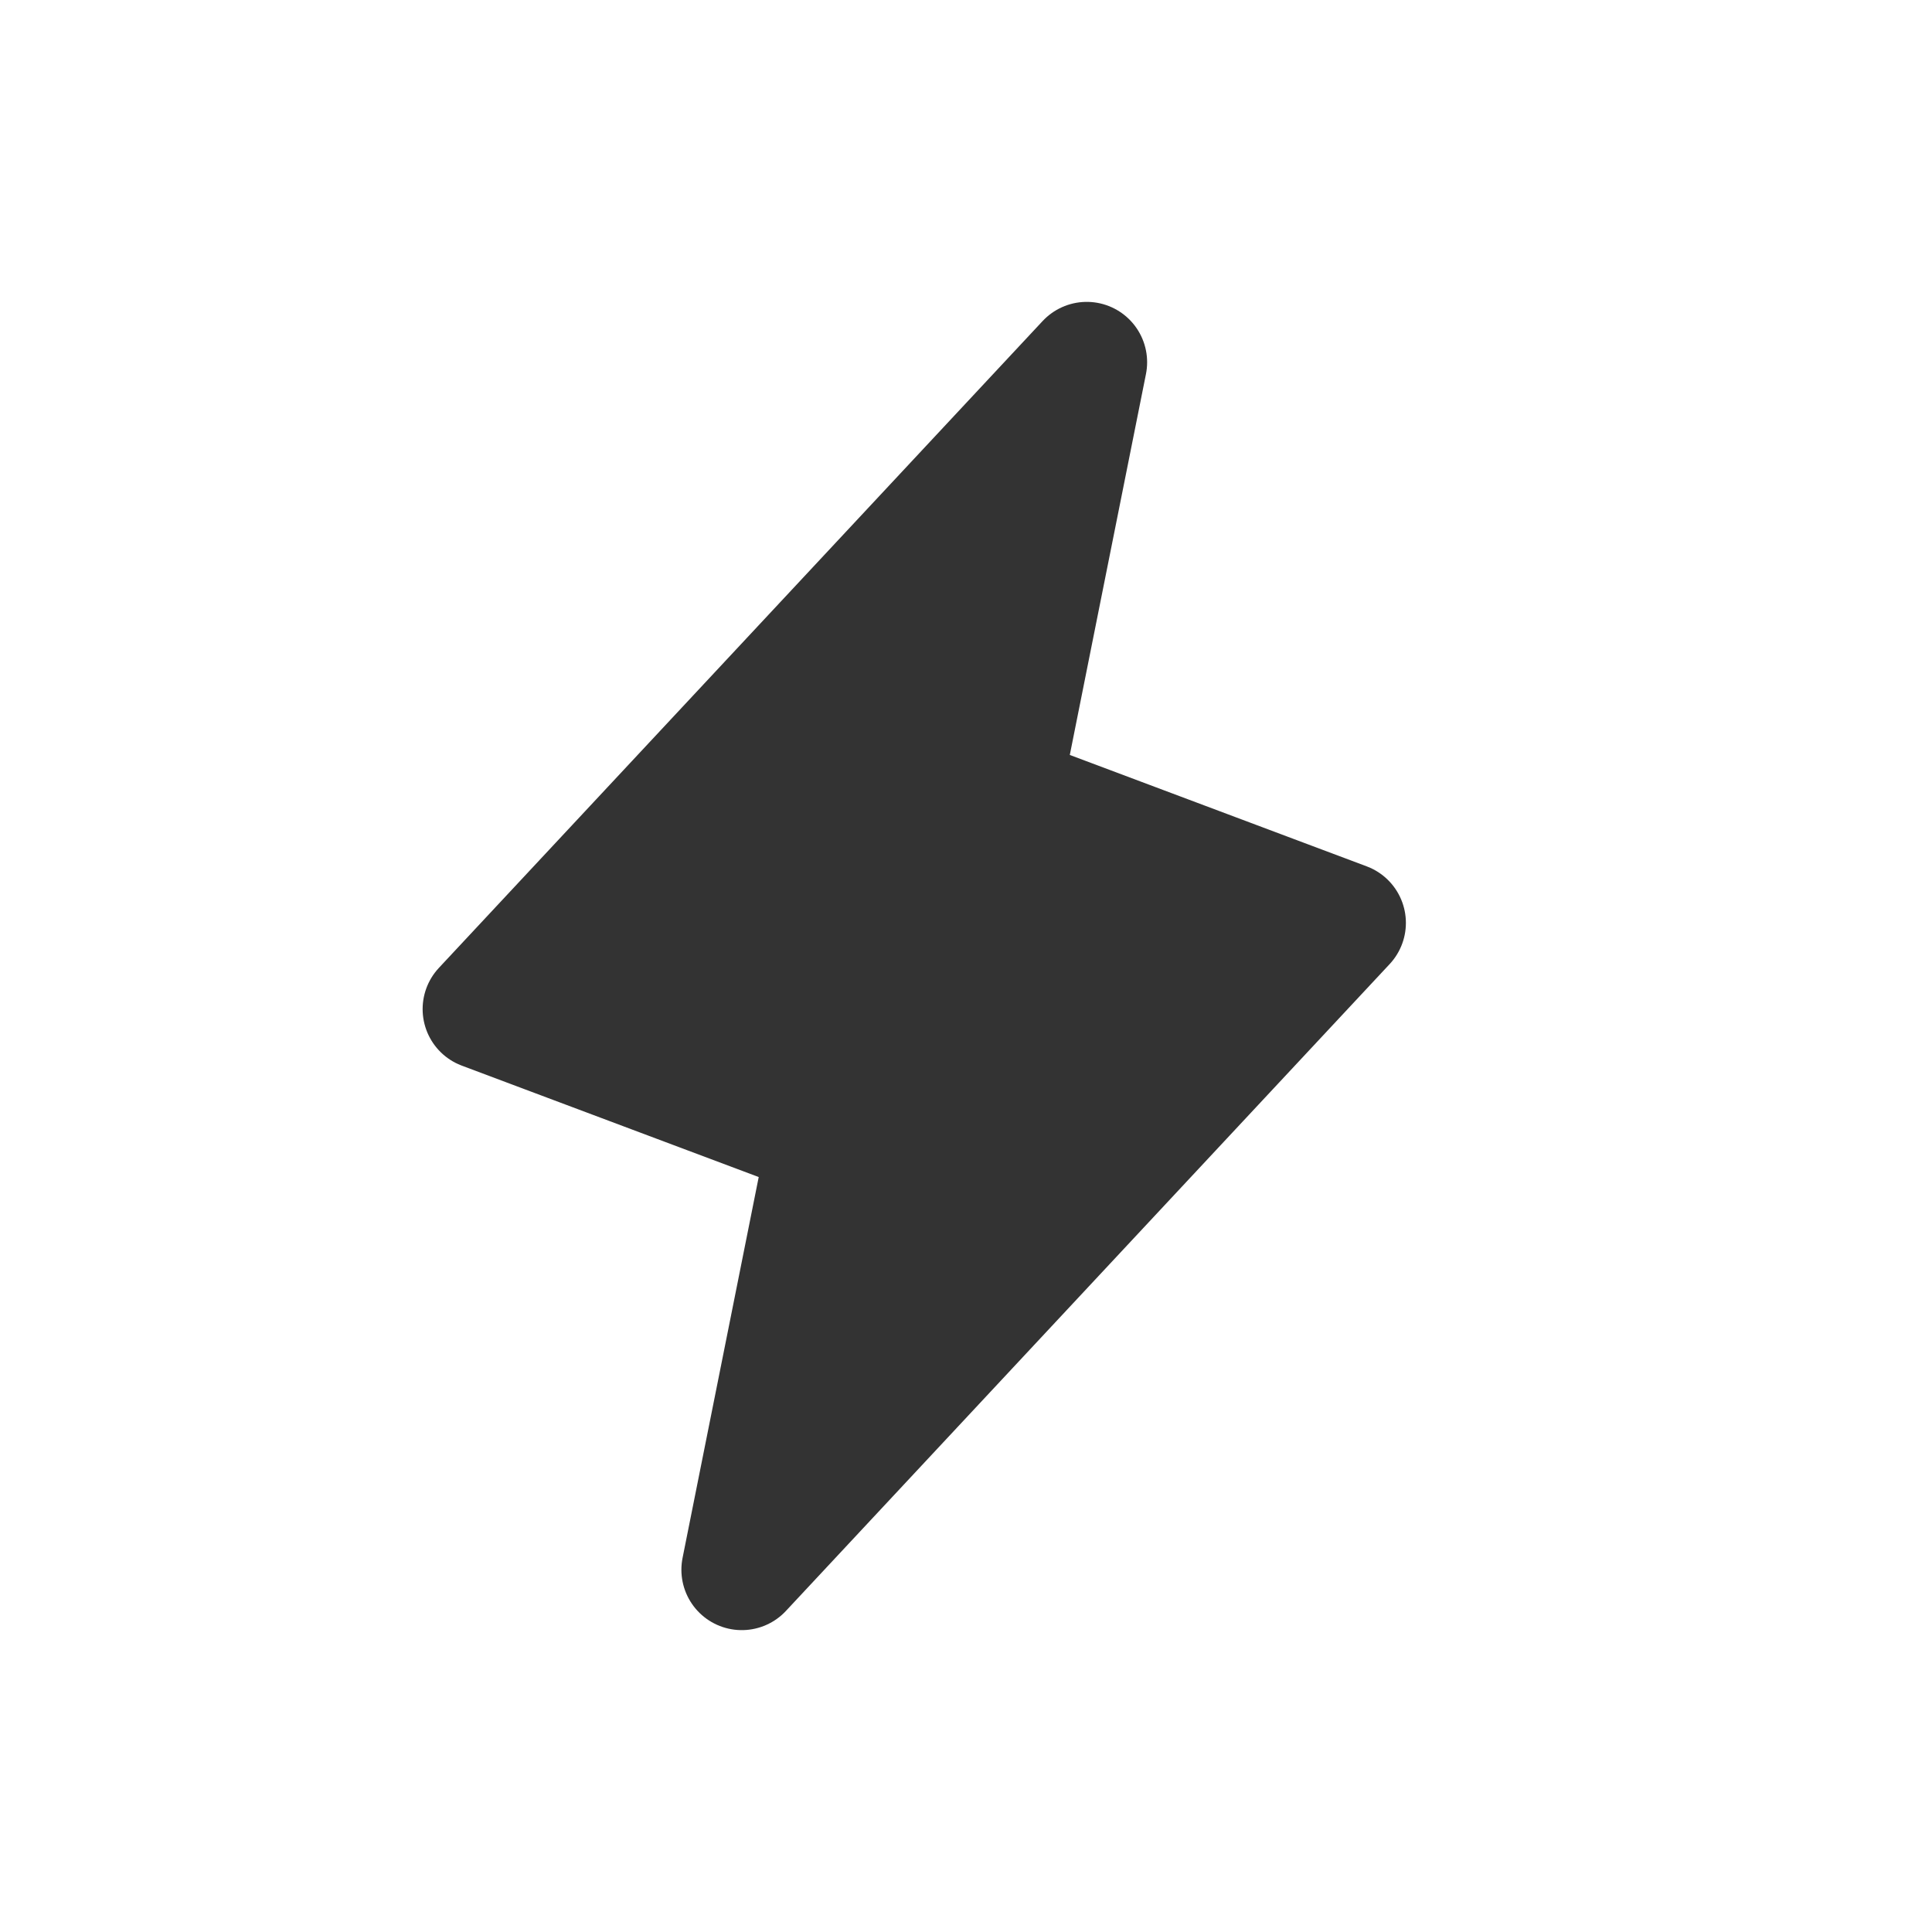
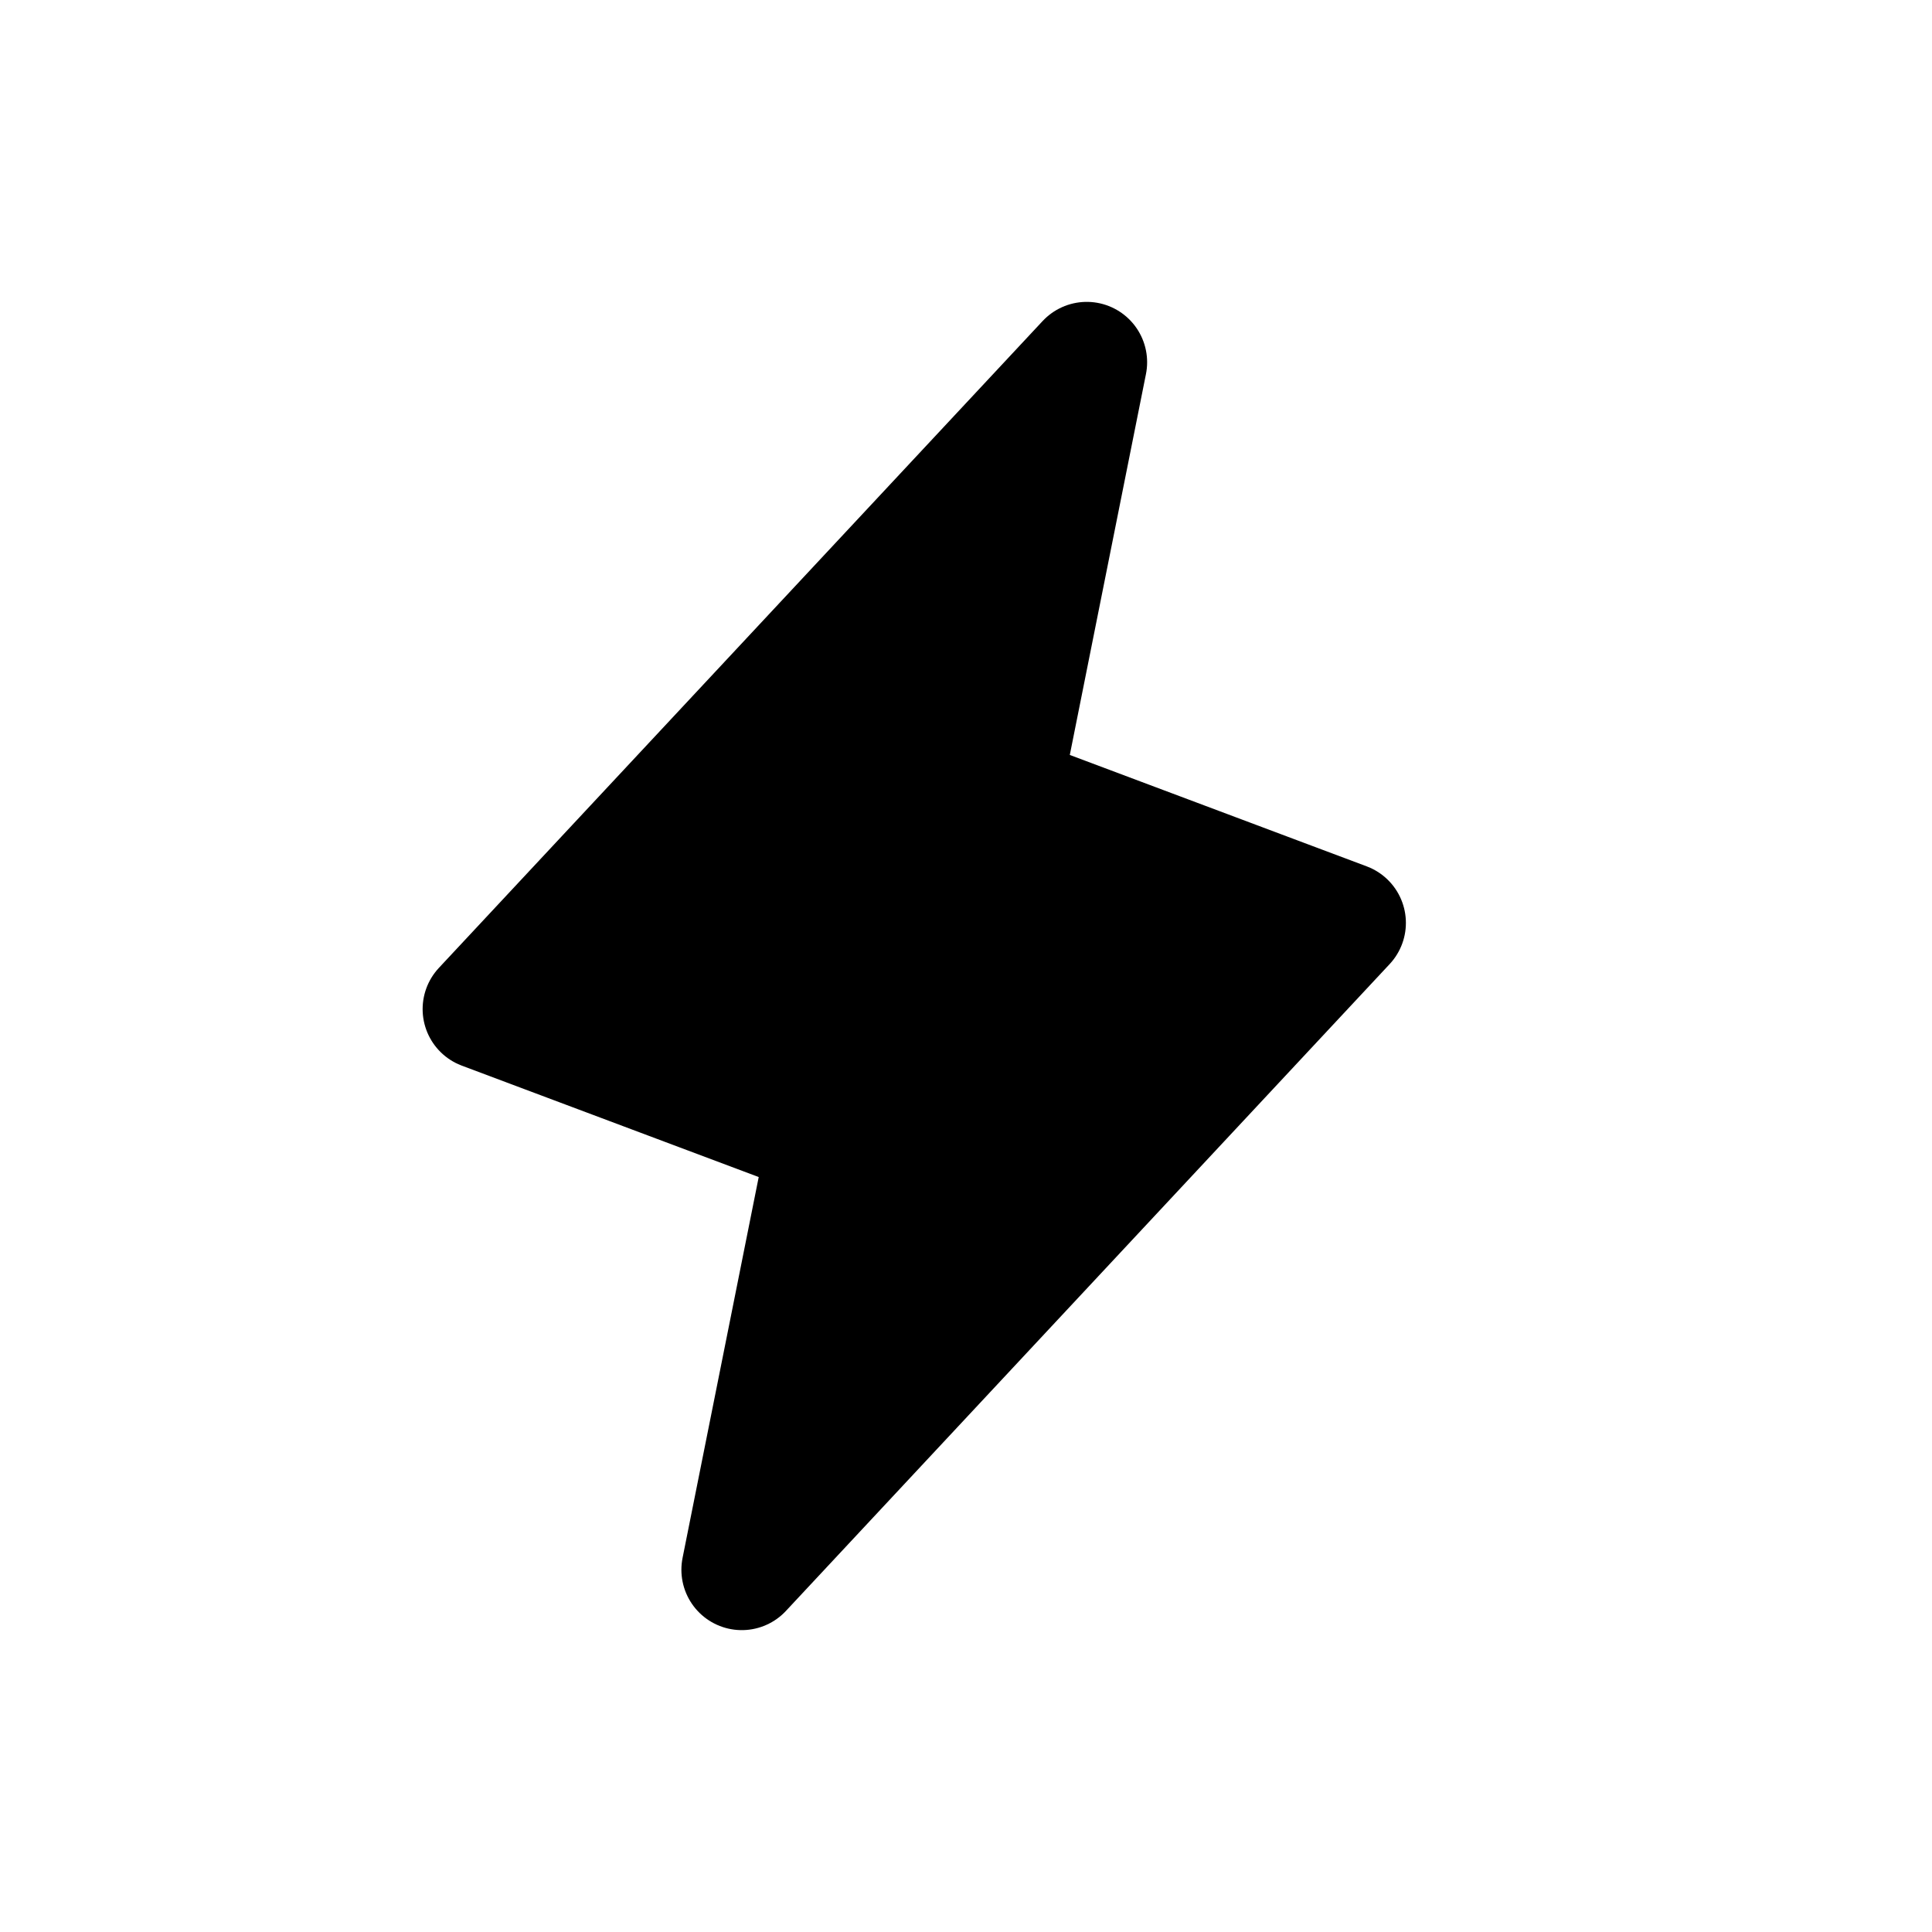
<svg xmlns="http://www.w3.org/2000/svg" width="16" height="16" viewBox="0 0 16 16" fill="none">
-   <path d="M6.143 13L6.857 9.429L4 8.357L9 3L8.286 6.571L11.143 7.643L6.143 13Z" fill="#333333" />
-   <path d="M6.143 13L6.857 9.429L4 8.357L9 3L8.286 6.571L11.143 7.643L6.143 13Z" stroke="#333333" stroke-linecap="round" stroke-linejoin="round" />
+   <path d="M6.143 13L6.857 9.429L4 8.357L9 3L8.286 6.571L11.143 7.643L6.143 13Z" fill="currentColor" />
+   <path d="M6.143 13L6.857 9.429L4 8.357L9 3L8.286 6.571L11.143 7.643L6.143 13Z" stroke="currentColor" stroke-linecap="round" stroke-linejoin="round" />
</svg>
